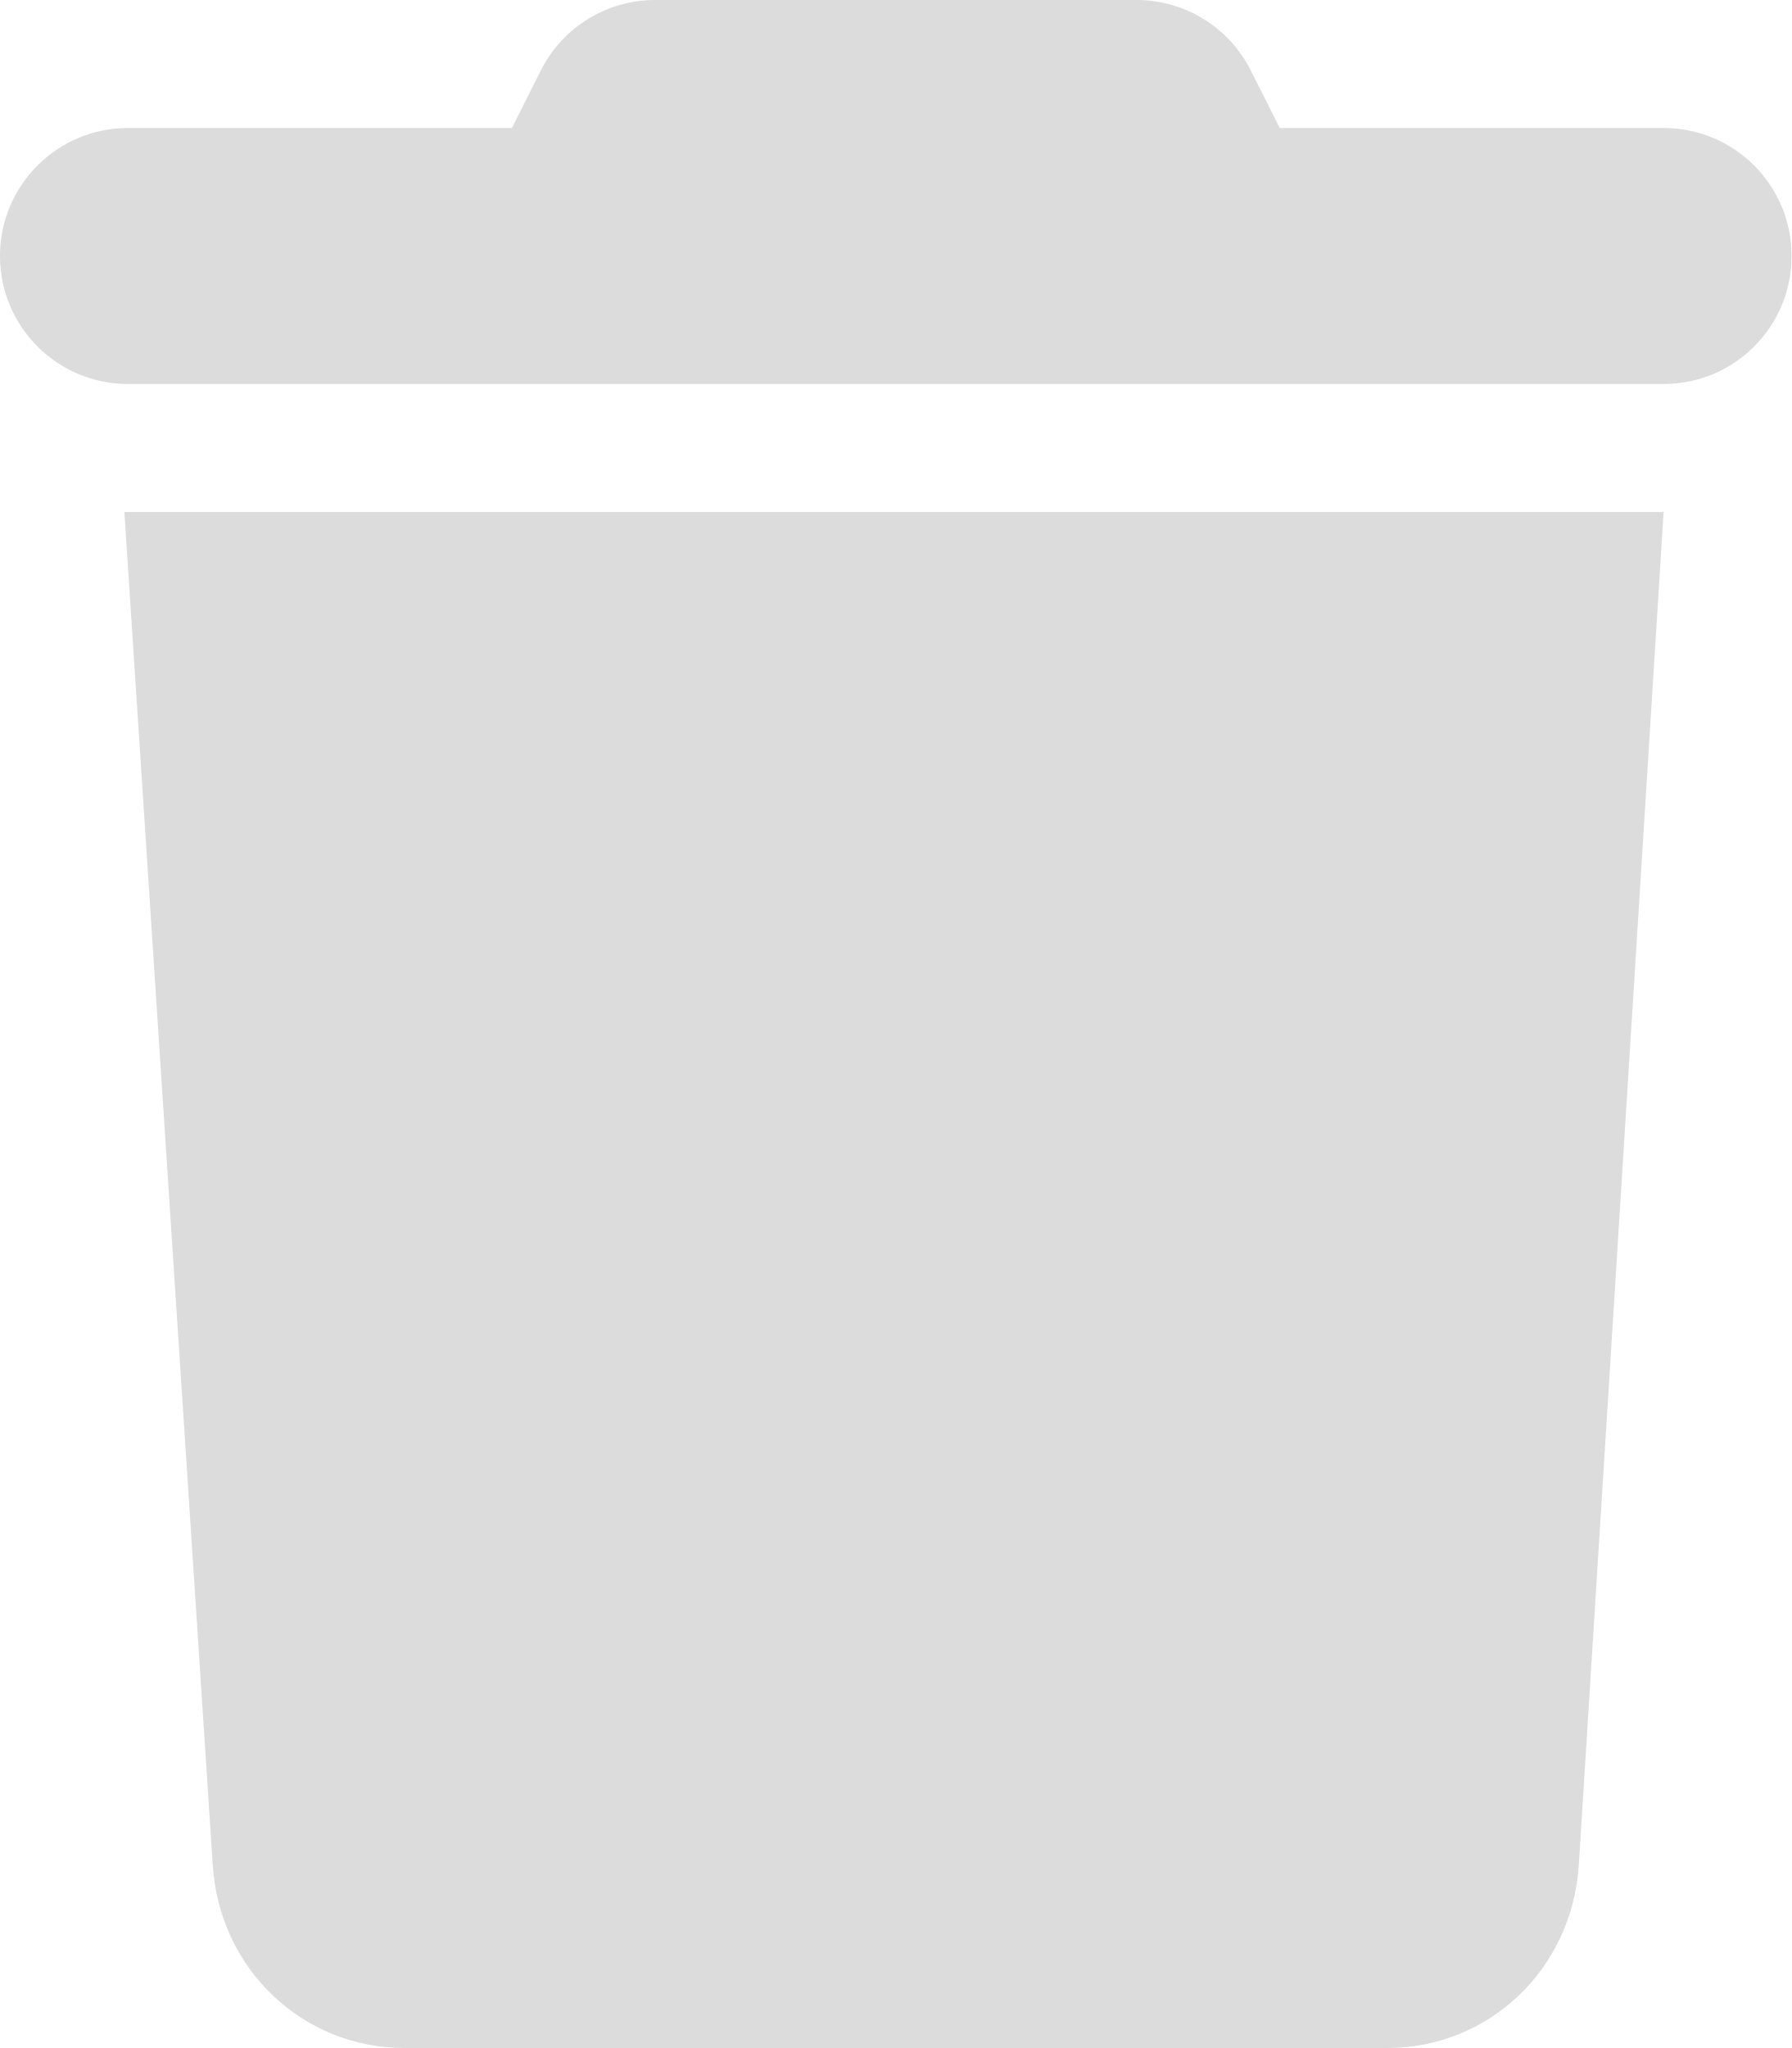
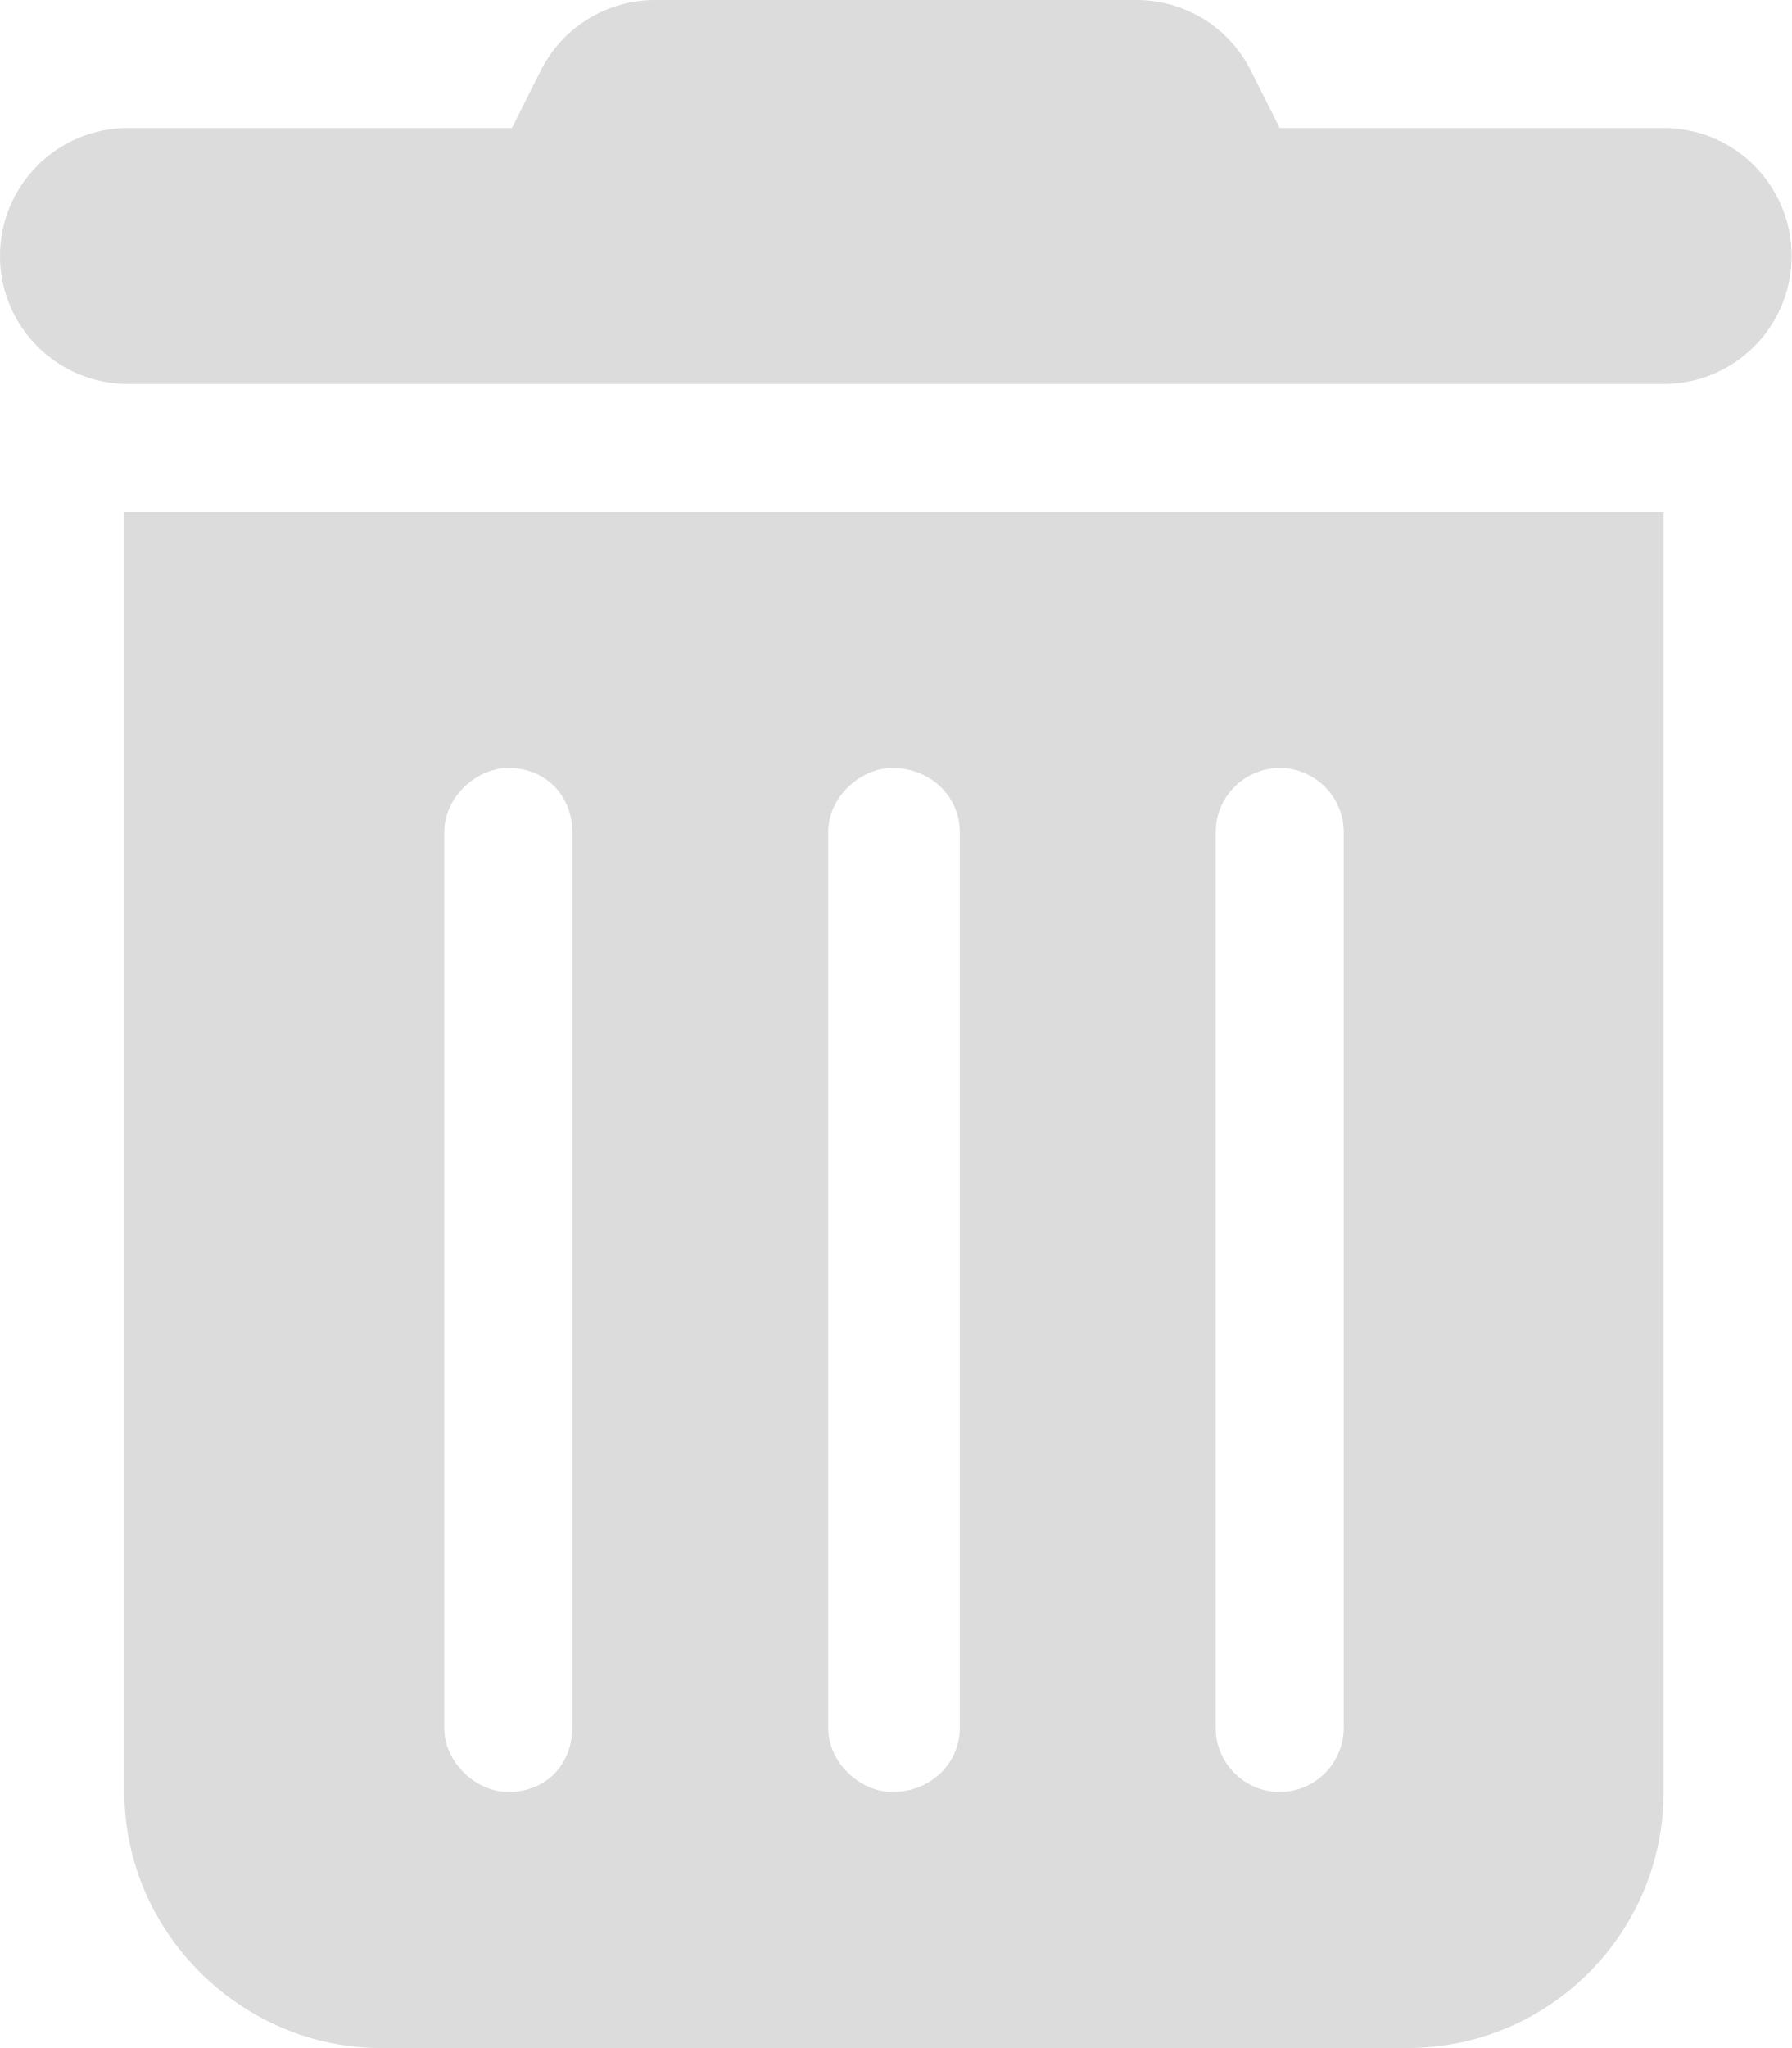
<svg xmlns="http://www.w3.org/2000/svg" viewBox="0 0 448 512">
-   <path fill="#dcdcdc" d="M135.2 17.69C140.6 6.848 151.7 0 163.8 0H284.2C296.3 0 307.4 6.848 312.8 17.69L320 32H416C433.7 32 448 46.33 448 64C448 81.67 433.7 96 416 96H32C14.33 96 0 81.67 0 64C0 46.33 14.33 32 32 32H128L135.2 17.69zM394.8 466.1C393.2 492.3 372.3 512 346.9 512H101.1C75.75 512 54.77 492.3 53.19 466.1L31.1 128H416L394.8 466.1z" />
+   <path fill="#dcdcdc" d="M135.2 17.69C140.6 6.848 151.7 0 163.8 0H284.2C296.3 0 307.4 6.848 312.8 17.69L320 32H416C433.7 32 448 46.33 448 64C448 81.67 433.7 96 416 96H32C14.33 96 0 81.67 0 64C0 46.33 14.33 32 32 32H128L135.2 17.69zM31.1 128H416V448C416 483.3 387.3 512 352 512H95.1C60.65 512 31.1 483.3 31.1 448V128zM111.1 208V432C111.1 440.8 119.2 448 127.1 448C136.8 448 143.1 440.8 143.1 432V208C143.1 199.2 136.8 192 127.1 192C119.2 192 111.1 199.2 111.1 208zM207.1 208V432C207.1 440.8 215.2 448 223.1 448C232.8 448 240 440.8 240 432V208C240 199.2 232.8 192 223.1 192C215.2 192 207.1 199.2 207.1 208zM304 208V432C304 440.8 311.2 448 320 448C328.8 448 336 440.8 336 432V208C336 199.2 328.8 192 320 192C311.2 192 304 199.2 304 208z" />
</svg>
